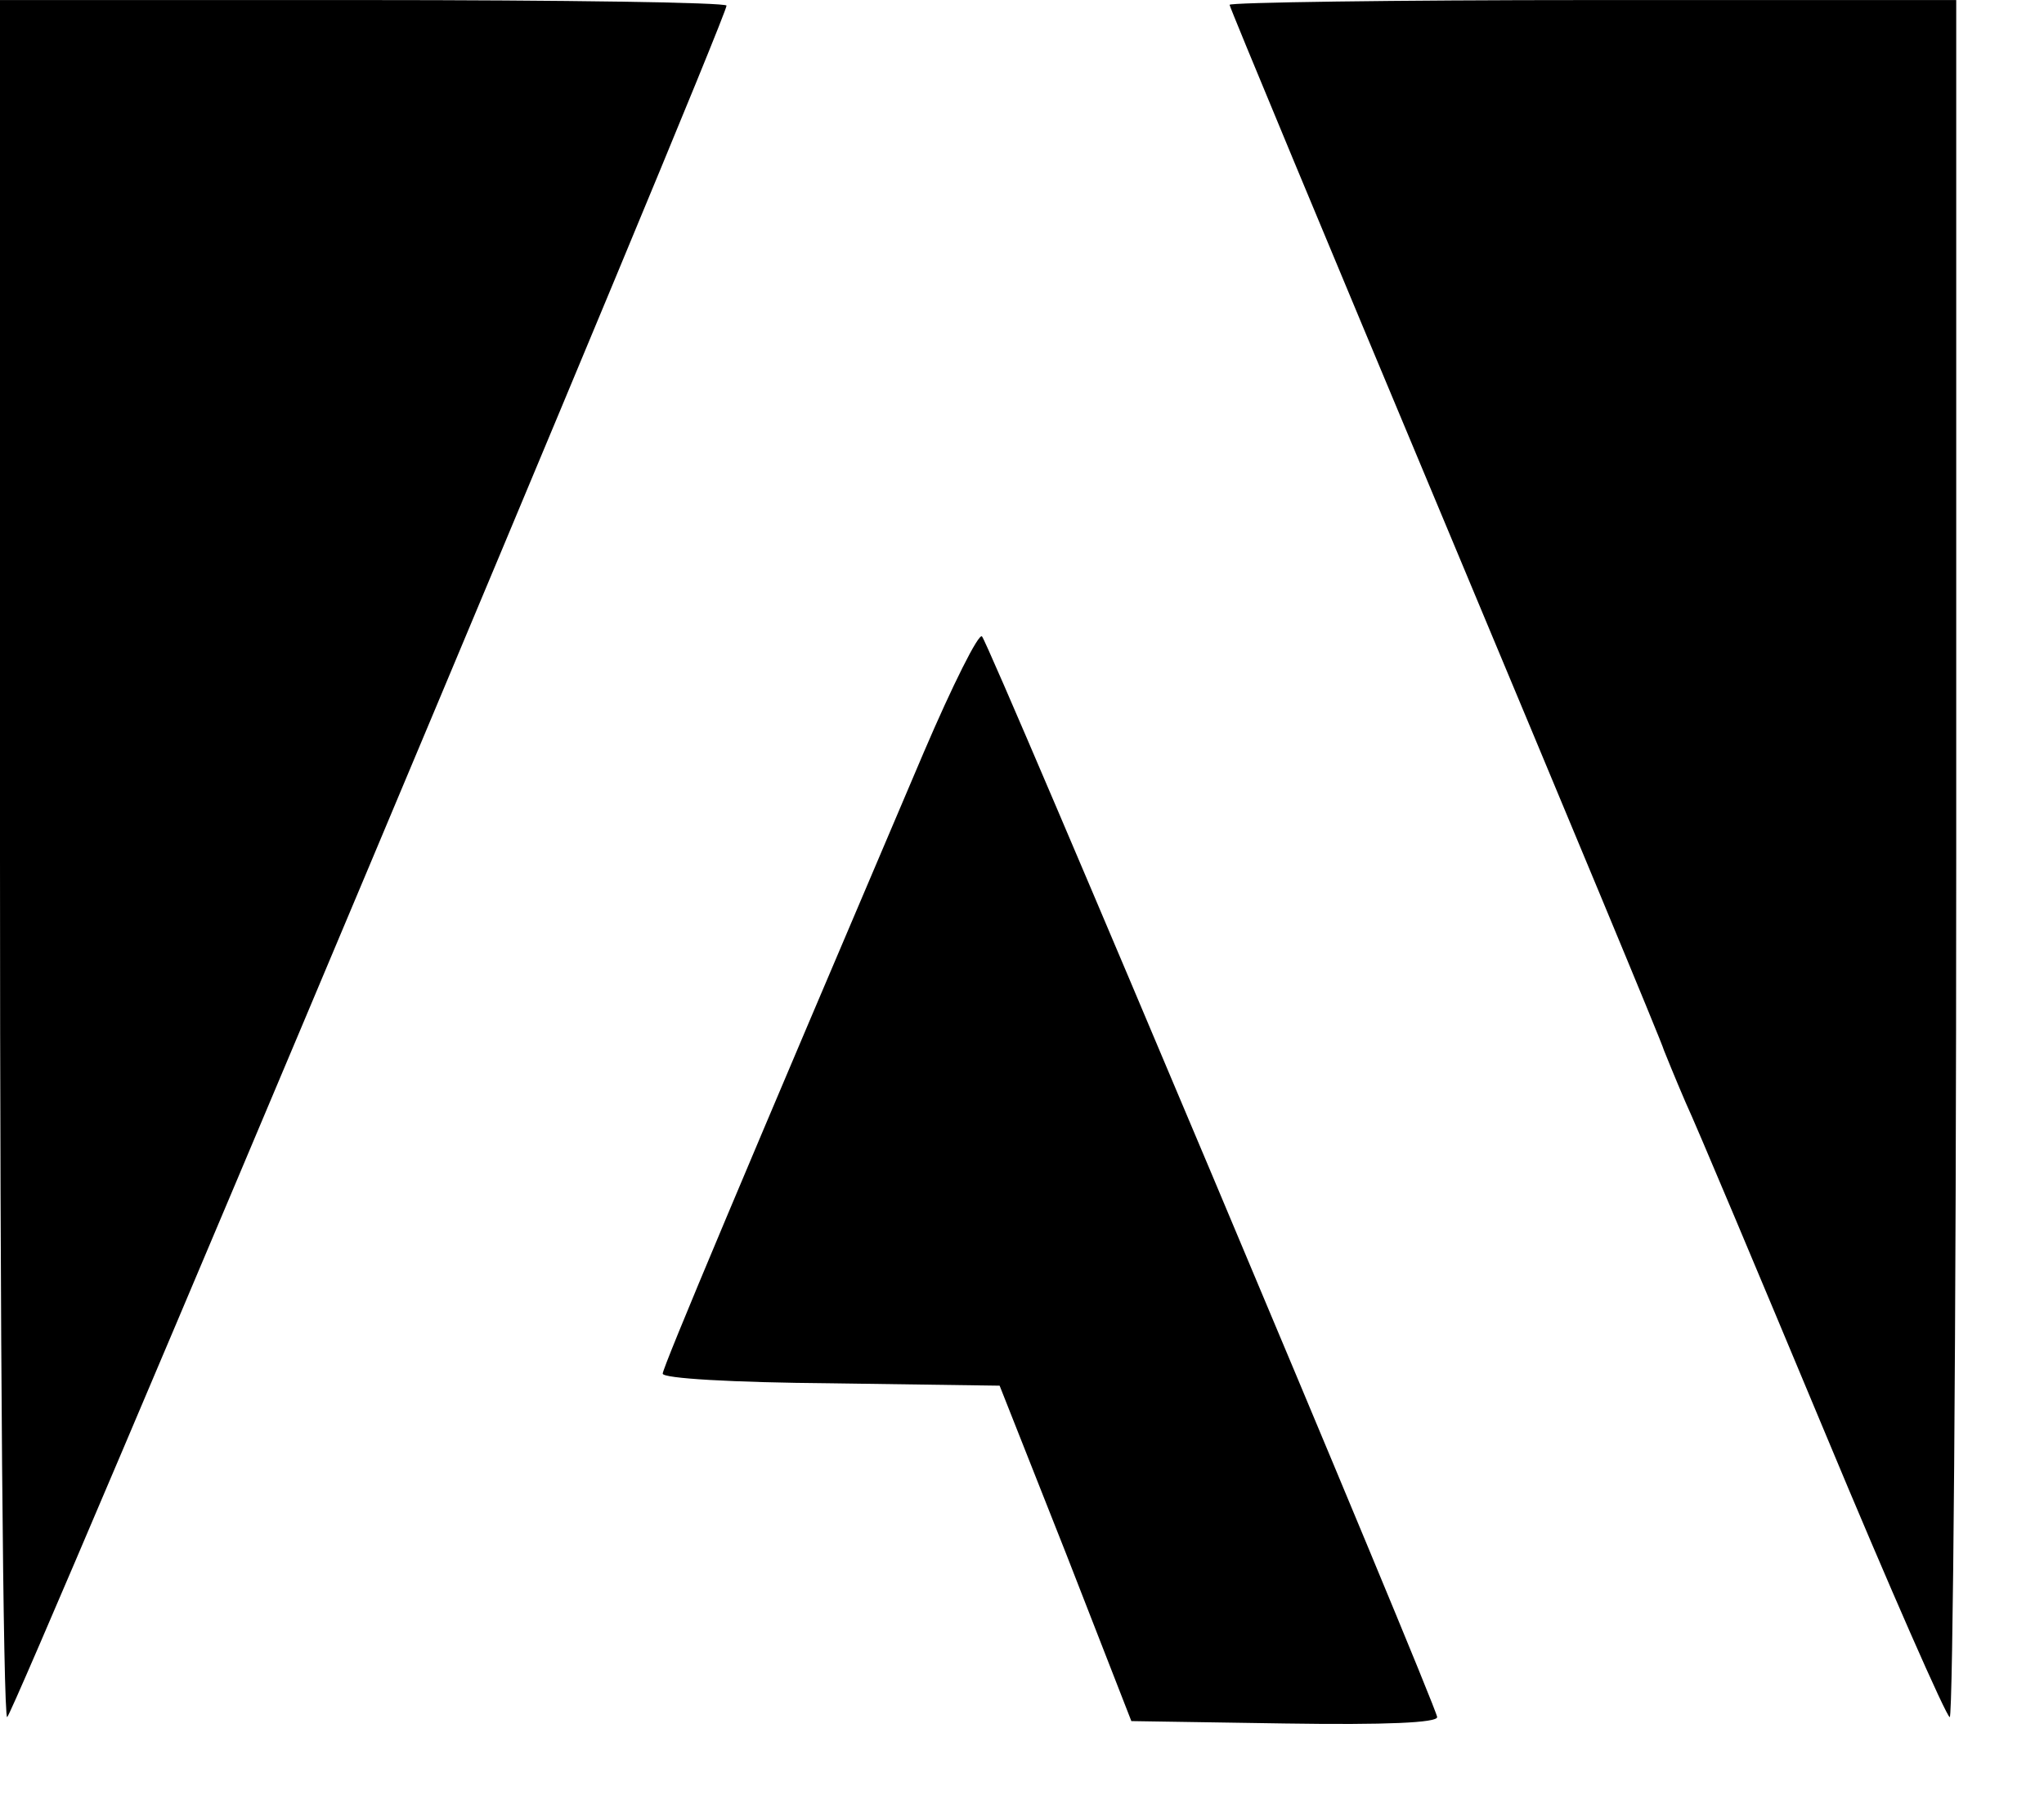
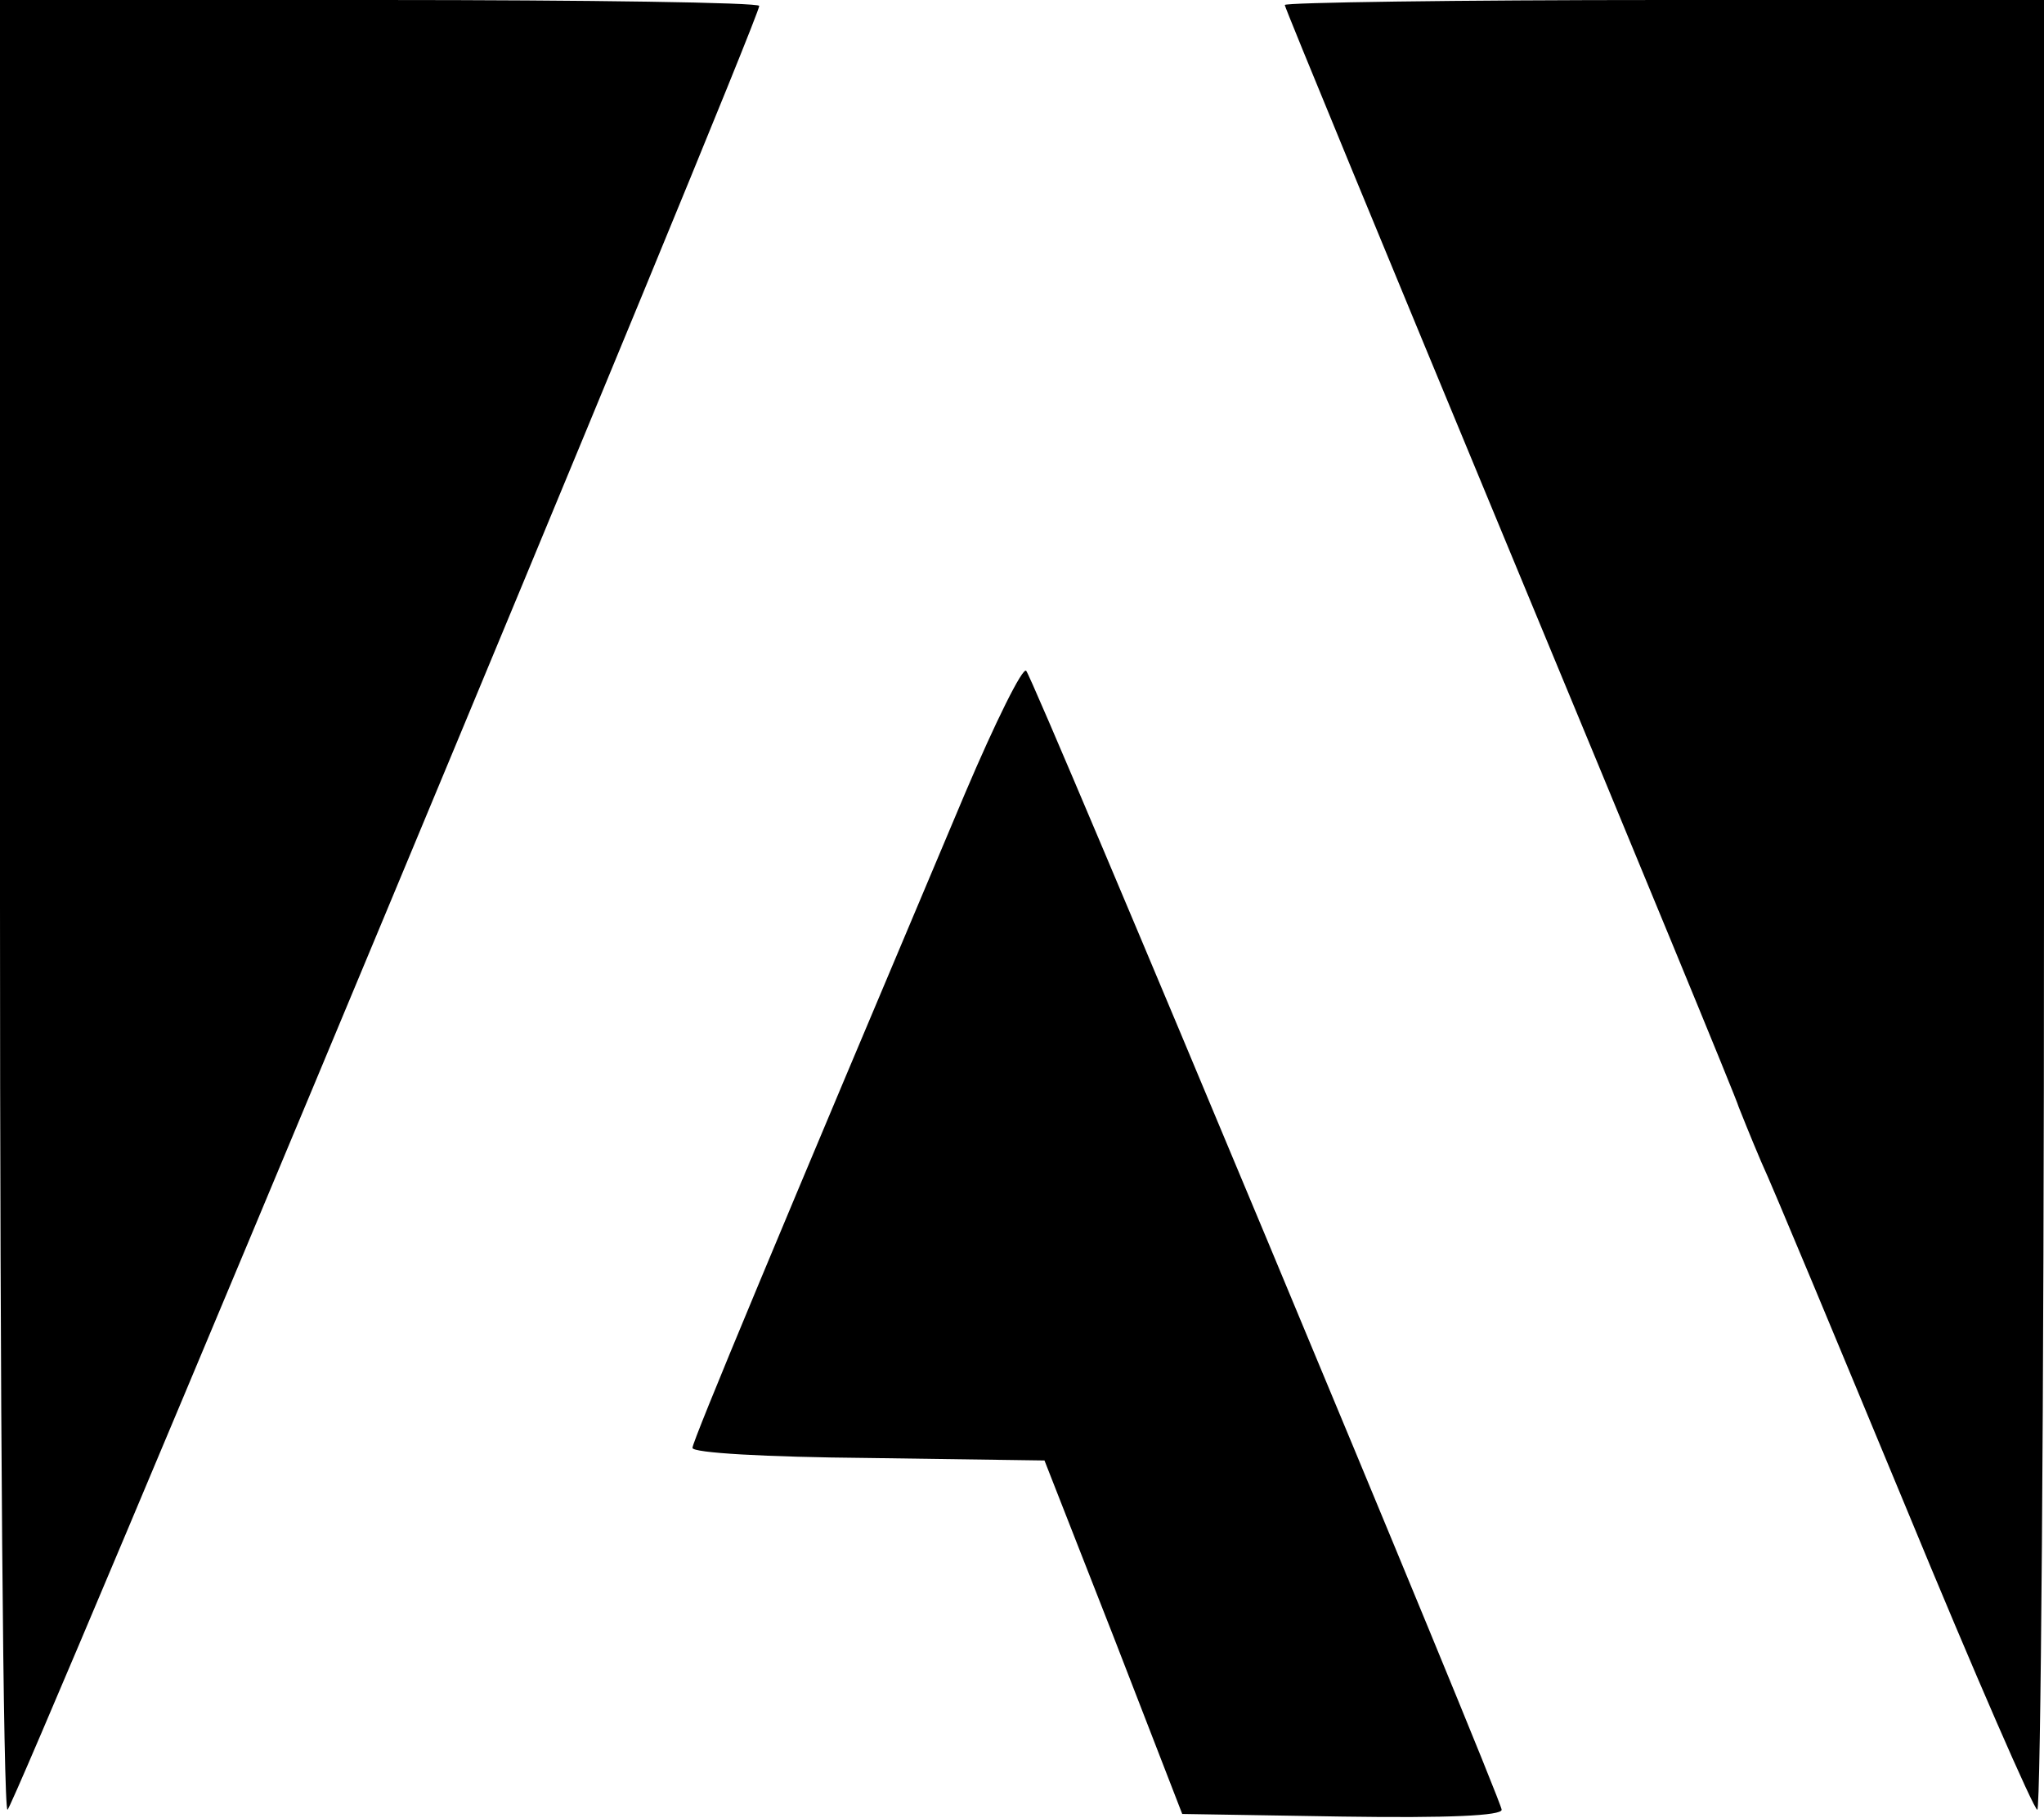
<svg xmlns="http://www.w3.org/2000/svg" viewBox="0 0 18 16" version="1.1">
  <g stroke="none" stroke-width="1" fill="none" fill-rule="evenodd">
-     <g transform="translate(0, -2)" fill="#000000">
-       <g transform="translate(0, 2)">
-         <g transform="translate(8.613281, 7.590234) scale(-1, 1) rotate(-180) translate(-8.613281, -7.590234) translate(0, -0)">
-           <path d="M0,7.622 C0,3.466 0.028,0.063 0.063,0.063 C0.113,0.063 6.398,15.005 6.398,15.131 C6.398,15.159 4.957,15.18 3.199,15.18 L0,15.18 L0,7.622 Z" />
-           <path d="M10.828,15.138 C10.828,15.117 11.686,13.057 12.734,10.554 C13.781,8.051 14.646,5.977 14.653,5.934 C14.667,5.899 14.752,5.688 14.843,5.477 C14.941,5.266 15.49,3.959 16.066,2.58 C16.643,1.195 17.142,0.063 17.17,0.063 C17.198,0.063 17.227,3.466 17.227,7.622 L17.227,15.18 L14.027,15.18 C12.27,15.18 10.828,15.159 10.828,15.138 Z" />
-           <path d="M8.135,8.557 C6.574,4.894 5.836,3.143 5.836,3.087 C5.836,3.045 6.448,3.009 7.32,3.002 L8.803,2.981 L9.387,1.505 L9.963,0.028 L11.313,0.007 C12.213,-0.007 12.656,0.014 12.656,0.063 C12.656,0.155 8.719,9.499 8.648,9.577 C8.62,9.612 8.388,9.148 8.135,8.557 Z" />
-         </g>
+     <g fill="#000000">
+       <g transform="translate(9, 8) scale(-1, 1) rotate(-180) translate(-9, -8) translate(0, -0)">
+         <path d="M0,8.033 C0,3.654 0.029,0.067 0.066,0.067 C0.118,0.067 6.686,15.815 6.686,15.948 C6.686,15.978 5.18,16 3.343,16 L0,16 L0,8.033 Z" />
+         <path d="M11.314,15.956 C11.314,15.933 12.211,13.762 13.305,11.124 C14.4,8.485 15.304,6.299 15.311,6.255 C15.326,6.218 15.414,5.995 15.509,5.773 C15.612,5.551 16.185,4.172 16.788,2.72 C17.39,1.26 17.912,0.067 17.941,0.067 C17.971,0.067 18,3.654 18,8.033 L18,16 L14.657,16 C12.82,16 11.314,15.978 11.314,15.956 Z" />
+         <path d="M8.5,9.019 C6.869,5.158 6.098,3.313 6.098,3.253 C6.098,3.209 6.737,3.172 7.648,3.164 L9.198,3.142 L9.808,1.586 L10.411,0.03 L11.821,0.007 C12.762,-0.007 13.224,0.015 13.224,0.067 C13.224,0.163 9.11,10.012 9.037,10.094 C9.007,10.131 8.765,9.642 8.5,9.019 Z" />
      </g>
    </g>
  </g>
</svg>
